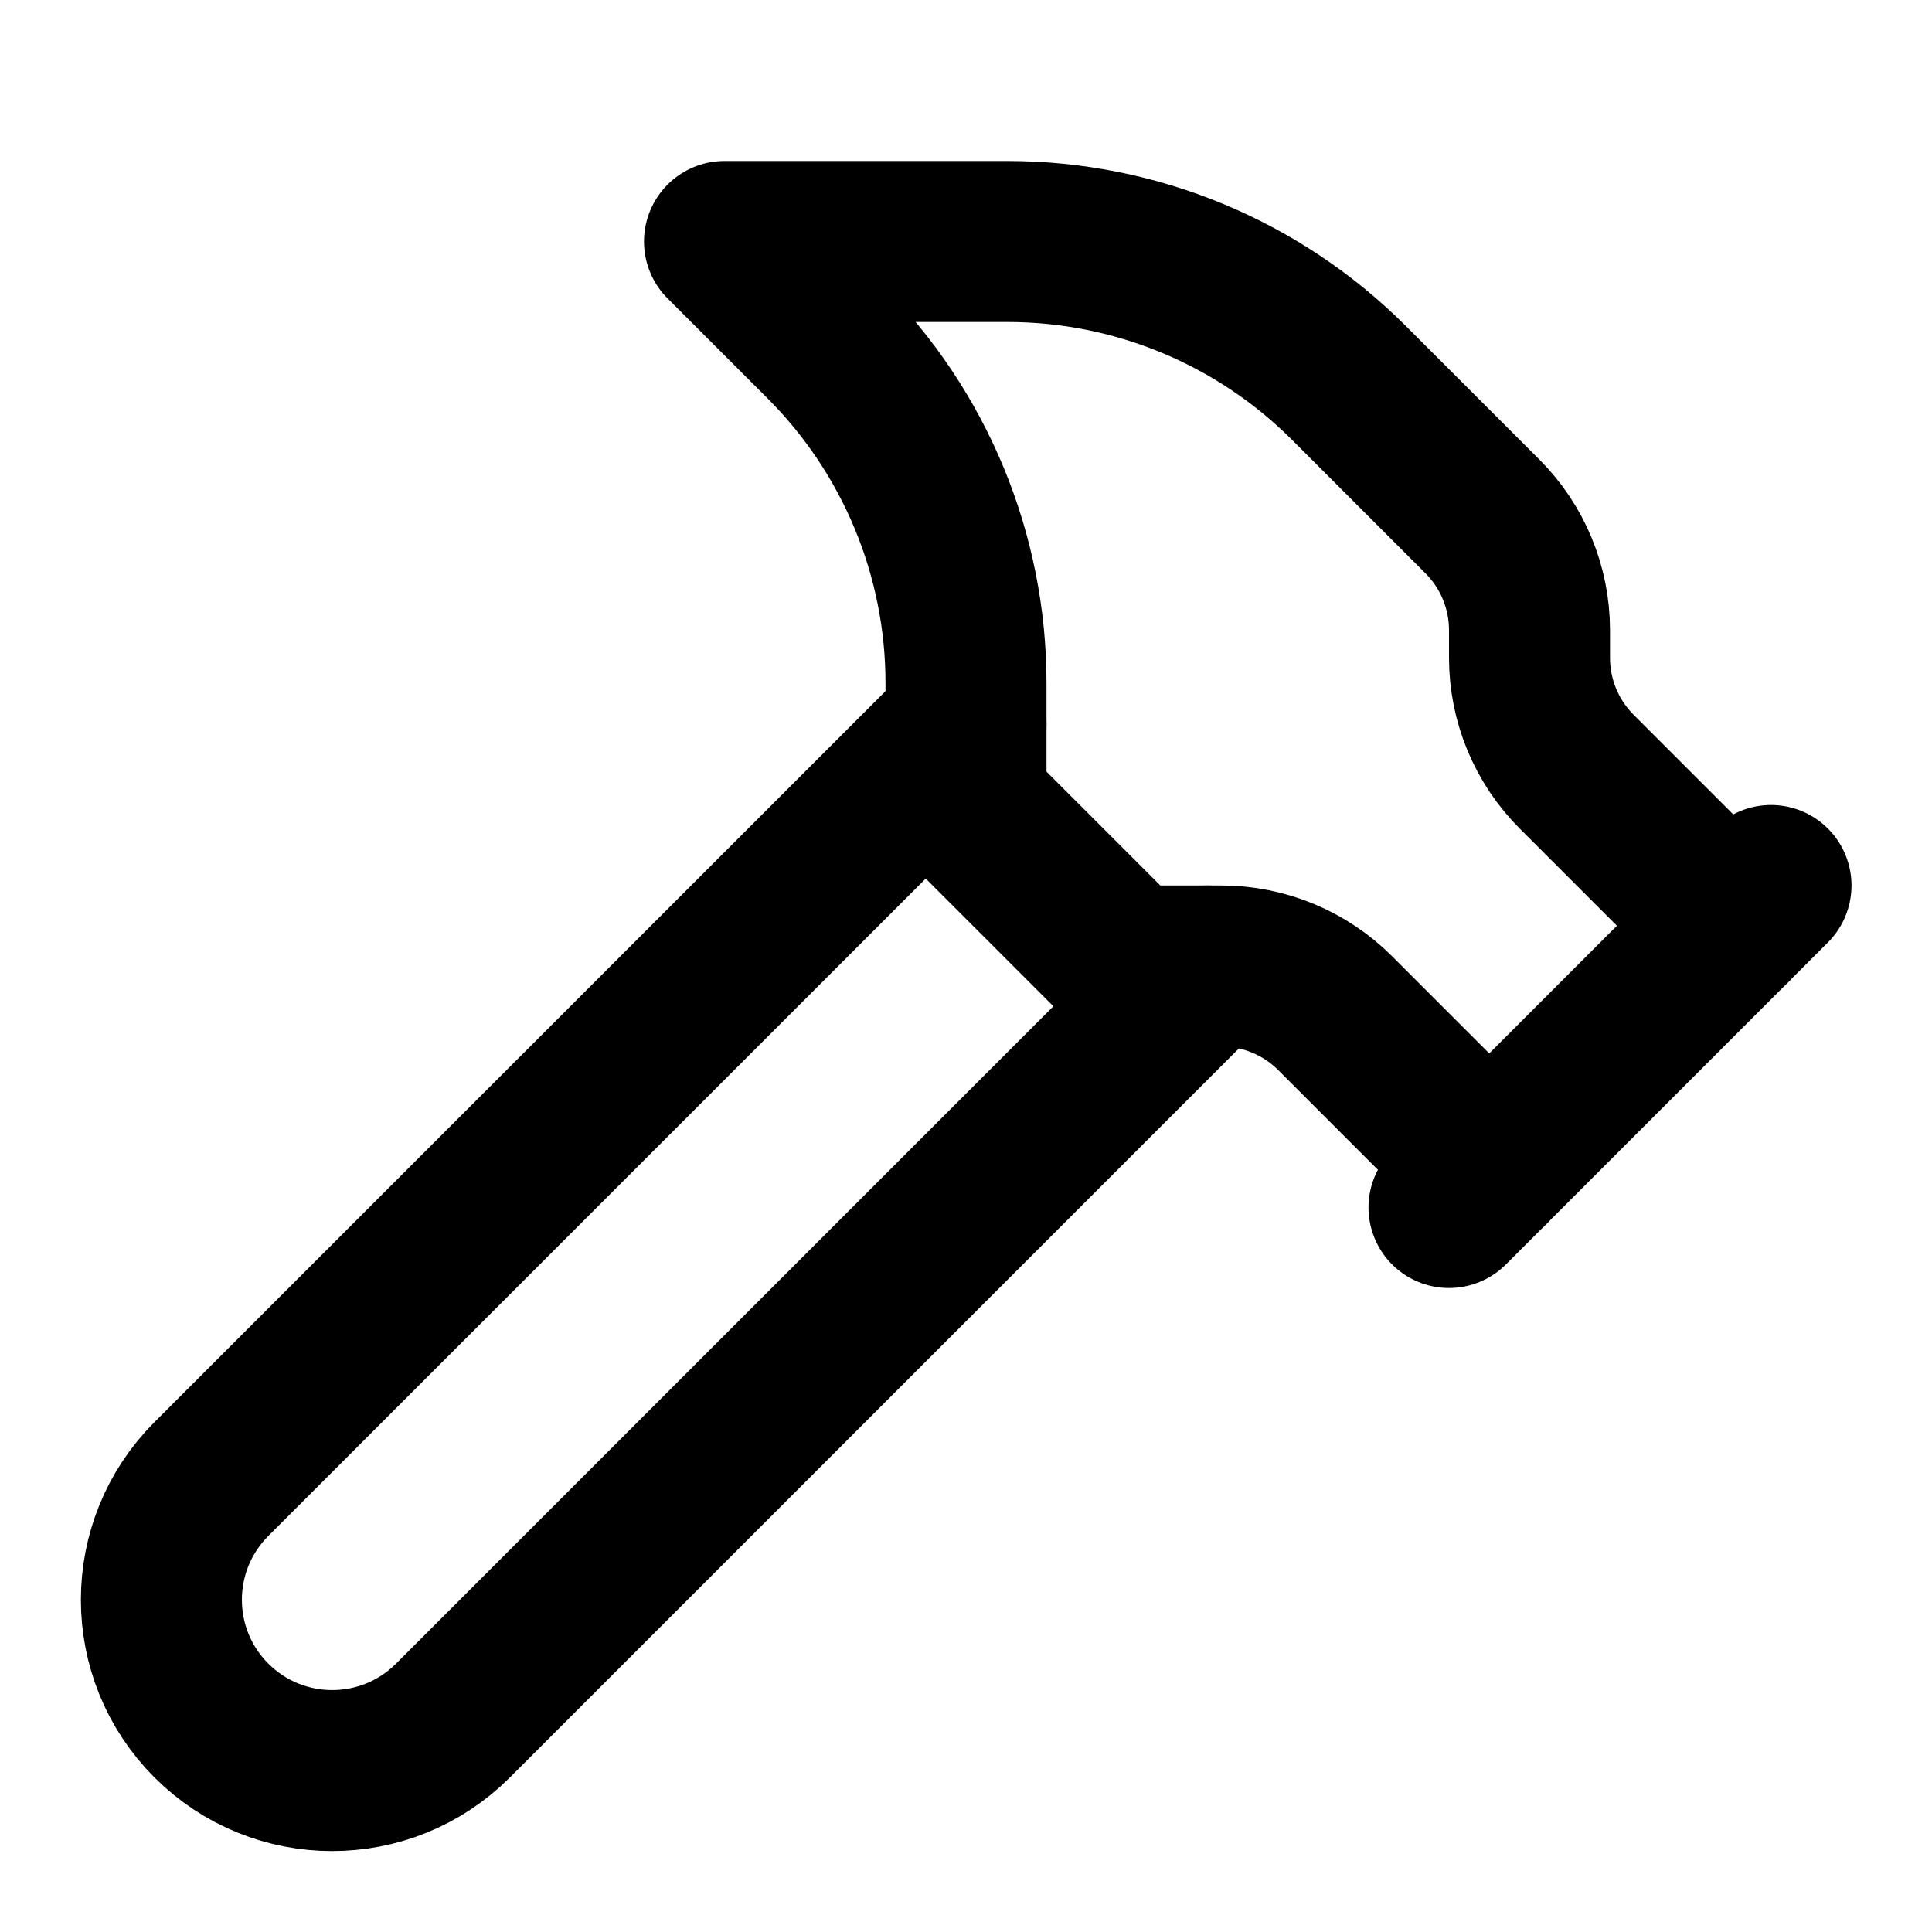
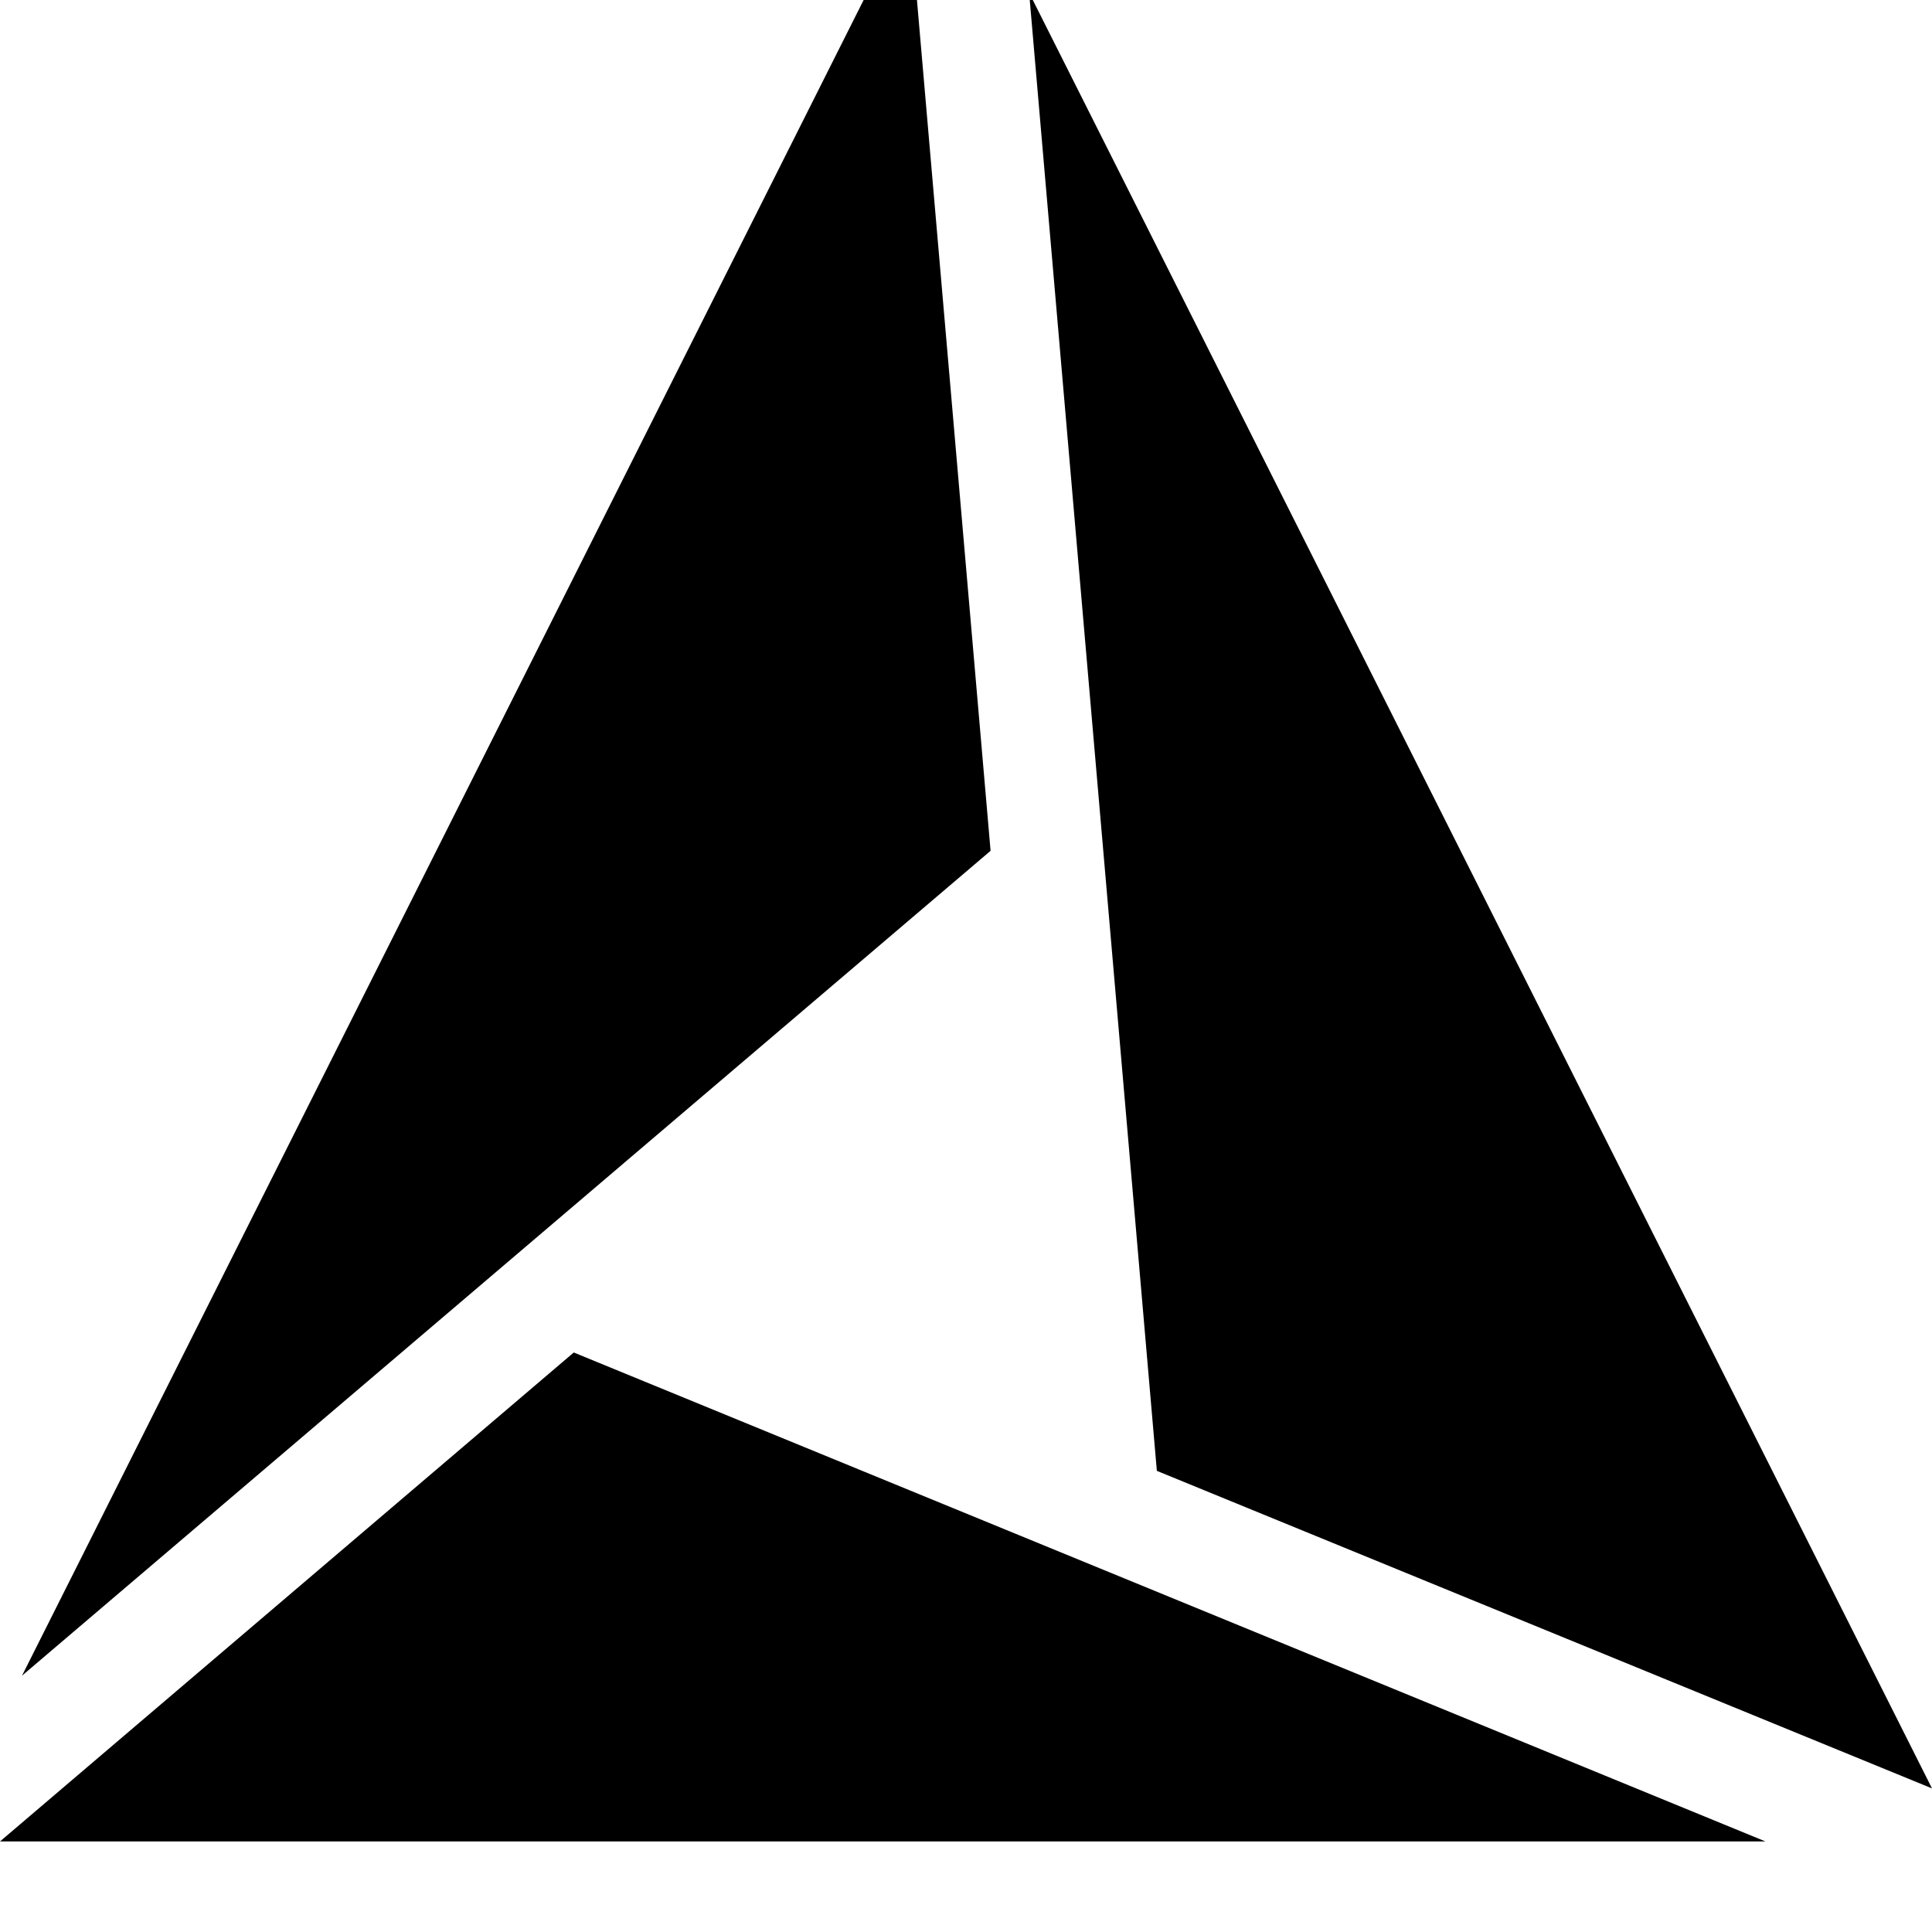
- <svg xmlns="http://www.w3.org/2000/svg" width="24" height="24" viewBox="0 0 24 24" fill="none" stroke="currentColor" stroke-width="2" stroke-linecap="round" stroke-linejoin="round">
-   <path d="m15 12-9.373 9.373a1 1 0 0 1-3.001-3L12 9" />
-   <path d="m18 15 4-4" />
-   <path d="m21.5 11.5-1.914-1.914A2 2 0 0 1 19 8.172v-.344a2 2 0 0 0-.586-1.414l-1.657-1.657A6 6 0 0 0 12.516 3H9l1.243 1.243A6 6 0 0 1 12 8.485V10l2 2h1.172a2 2 0 0 1 1.414.586L18.5 14.5" />
+ <svg xmlns="http://www.w3.org/2000/svg" viewBox="0 24 512 512">
+   <path d="M272.728 22.068L512 497.945L306.578 413.79zm-266.892 446l256.677-218.594L240.924 0zm146.217-85.645L0 512h467.856z" />
</svg>
